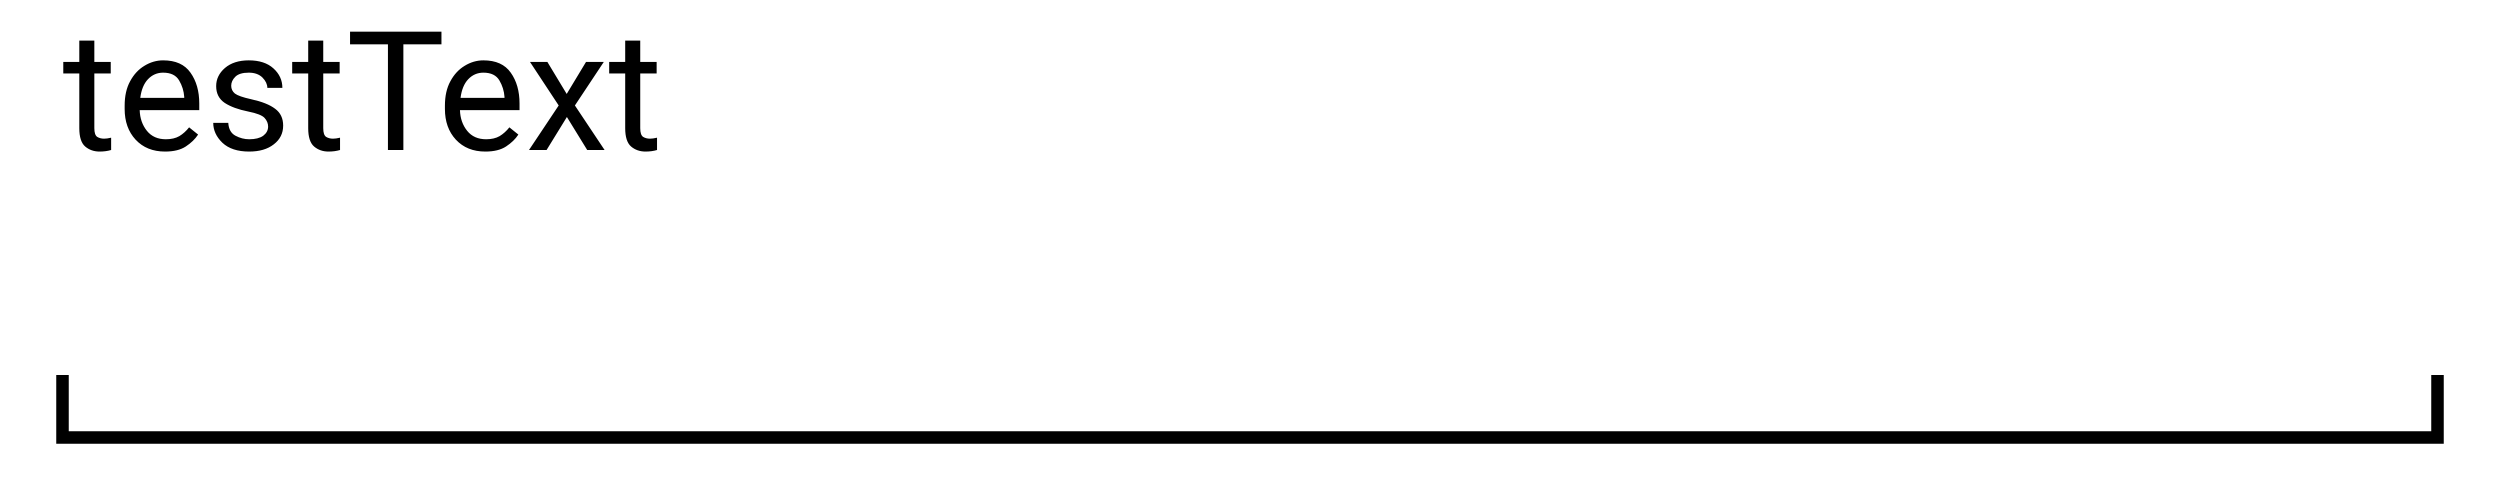
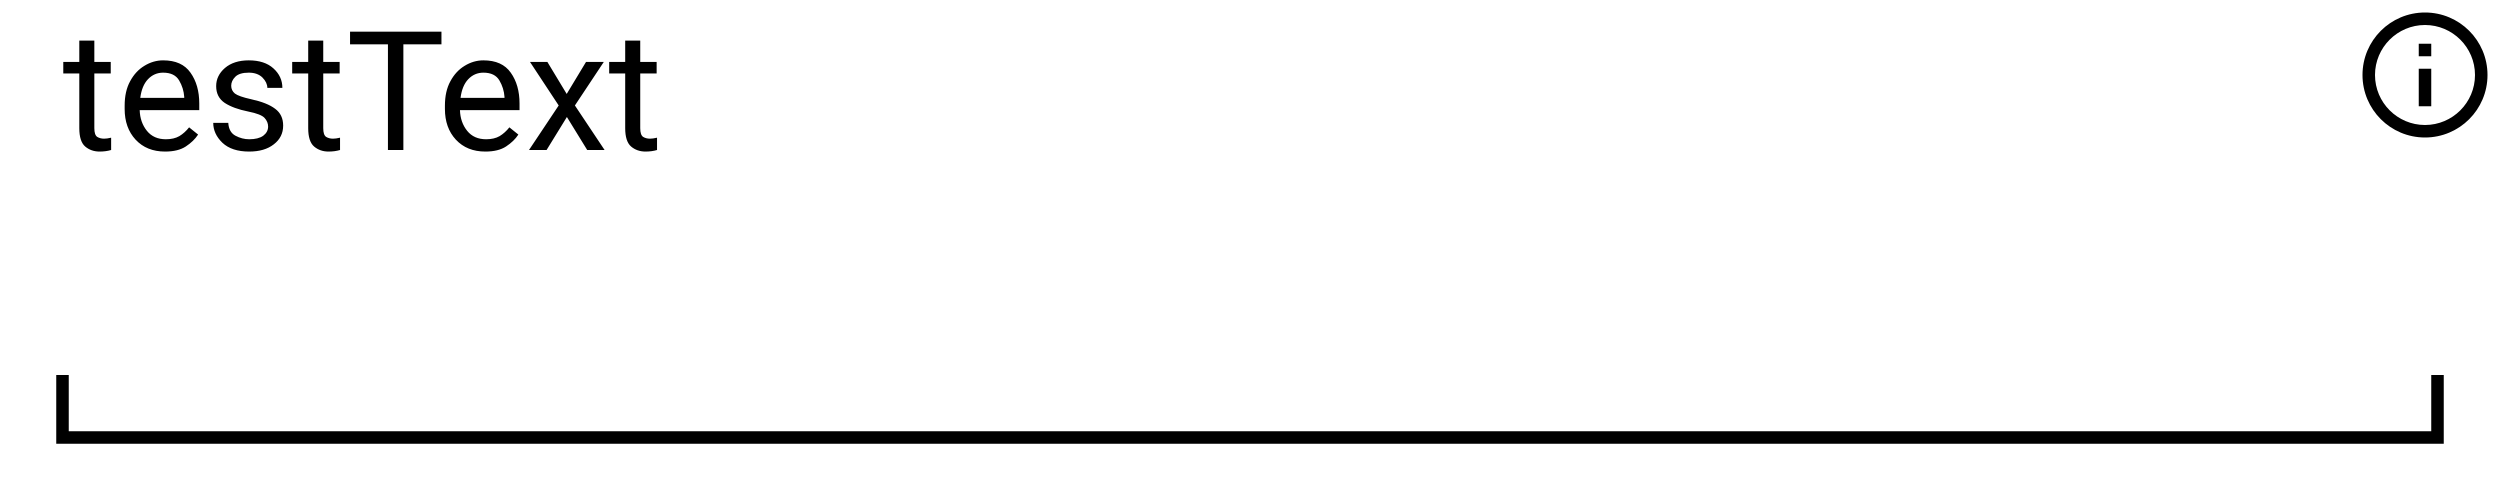
<svg xmlns="http://www.w3.org/2000/svg" width="200" height="40" version="1.1">
  <style>
@font-face {
    font-family: 'Roboto';
    src: url('/usr/share/fonts/truetype/roboto/Roboto.ttf') format('truetype');
    font-weight: normal;
    font-style: normal;
}

</style>
  <rect x="0" y="0" width="200" height="40" fill="white" stroke-width="0" />
  <path d="M 5 30 L 5 35 L 195 35 L 195 30" stroke="black" fill="white" stroke-width="1" />
  <text x="5" y="12" font-family="Roboto" font-size="10pt" fill="black"> testText </text>
stroke black
fill black
stroke-width 0
stroke-opacity 0
font-size 16
+ <g transform="translate(188,0) scale(.5)">
+     <path width="20" height="20" x="160" y="4" d="M11,9H13V7H11M12,20C7.59,20 4,16.41 4,12C4,7.59 7.59,4 12,4C16.41,4 20,7.59 20,12C20,16.41 16.41,20 12,20M12,2A10,10 0 0,0 2,12A10,10 0 0,0 12,22A10,10 0 0,0 22,12A10,10 0 0,0 12,2M11,17H13V11H11V17Z" />
+   </g>
</svg>
